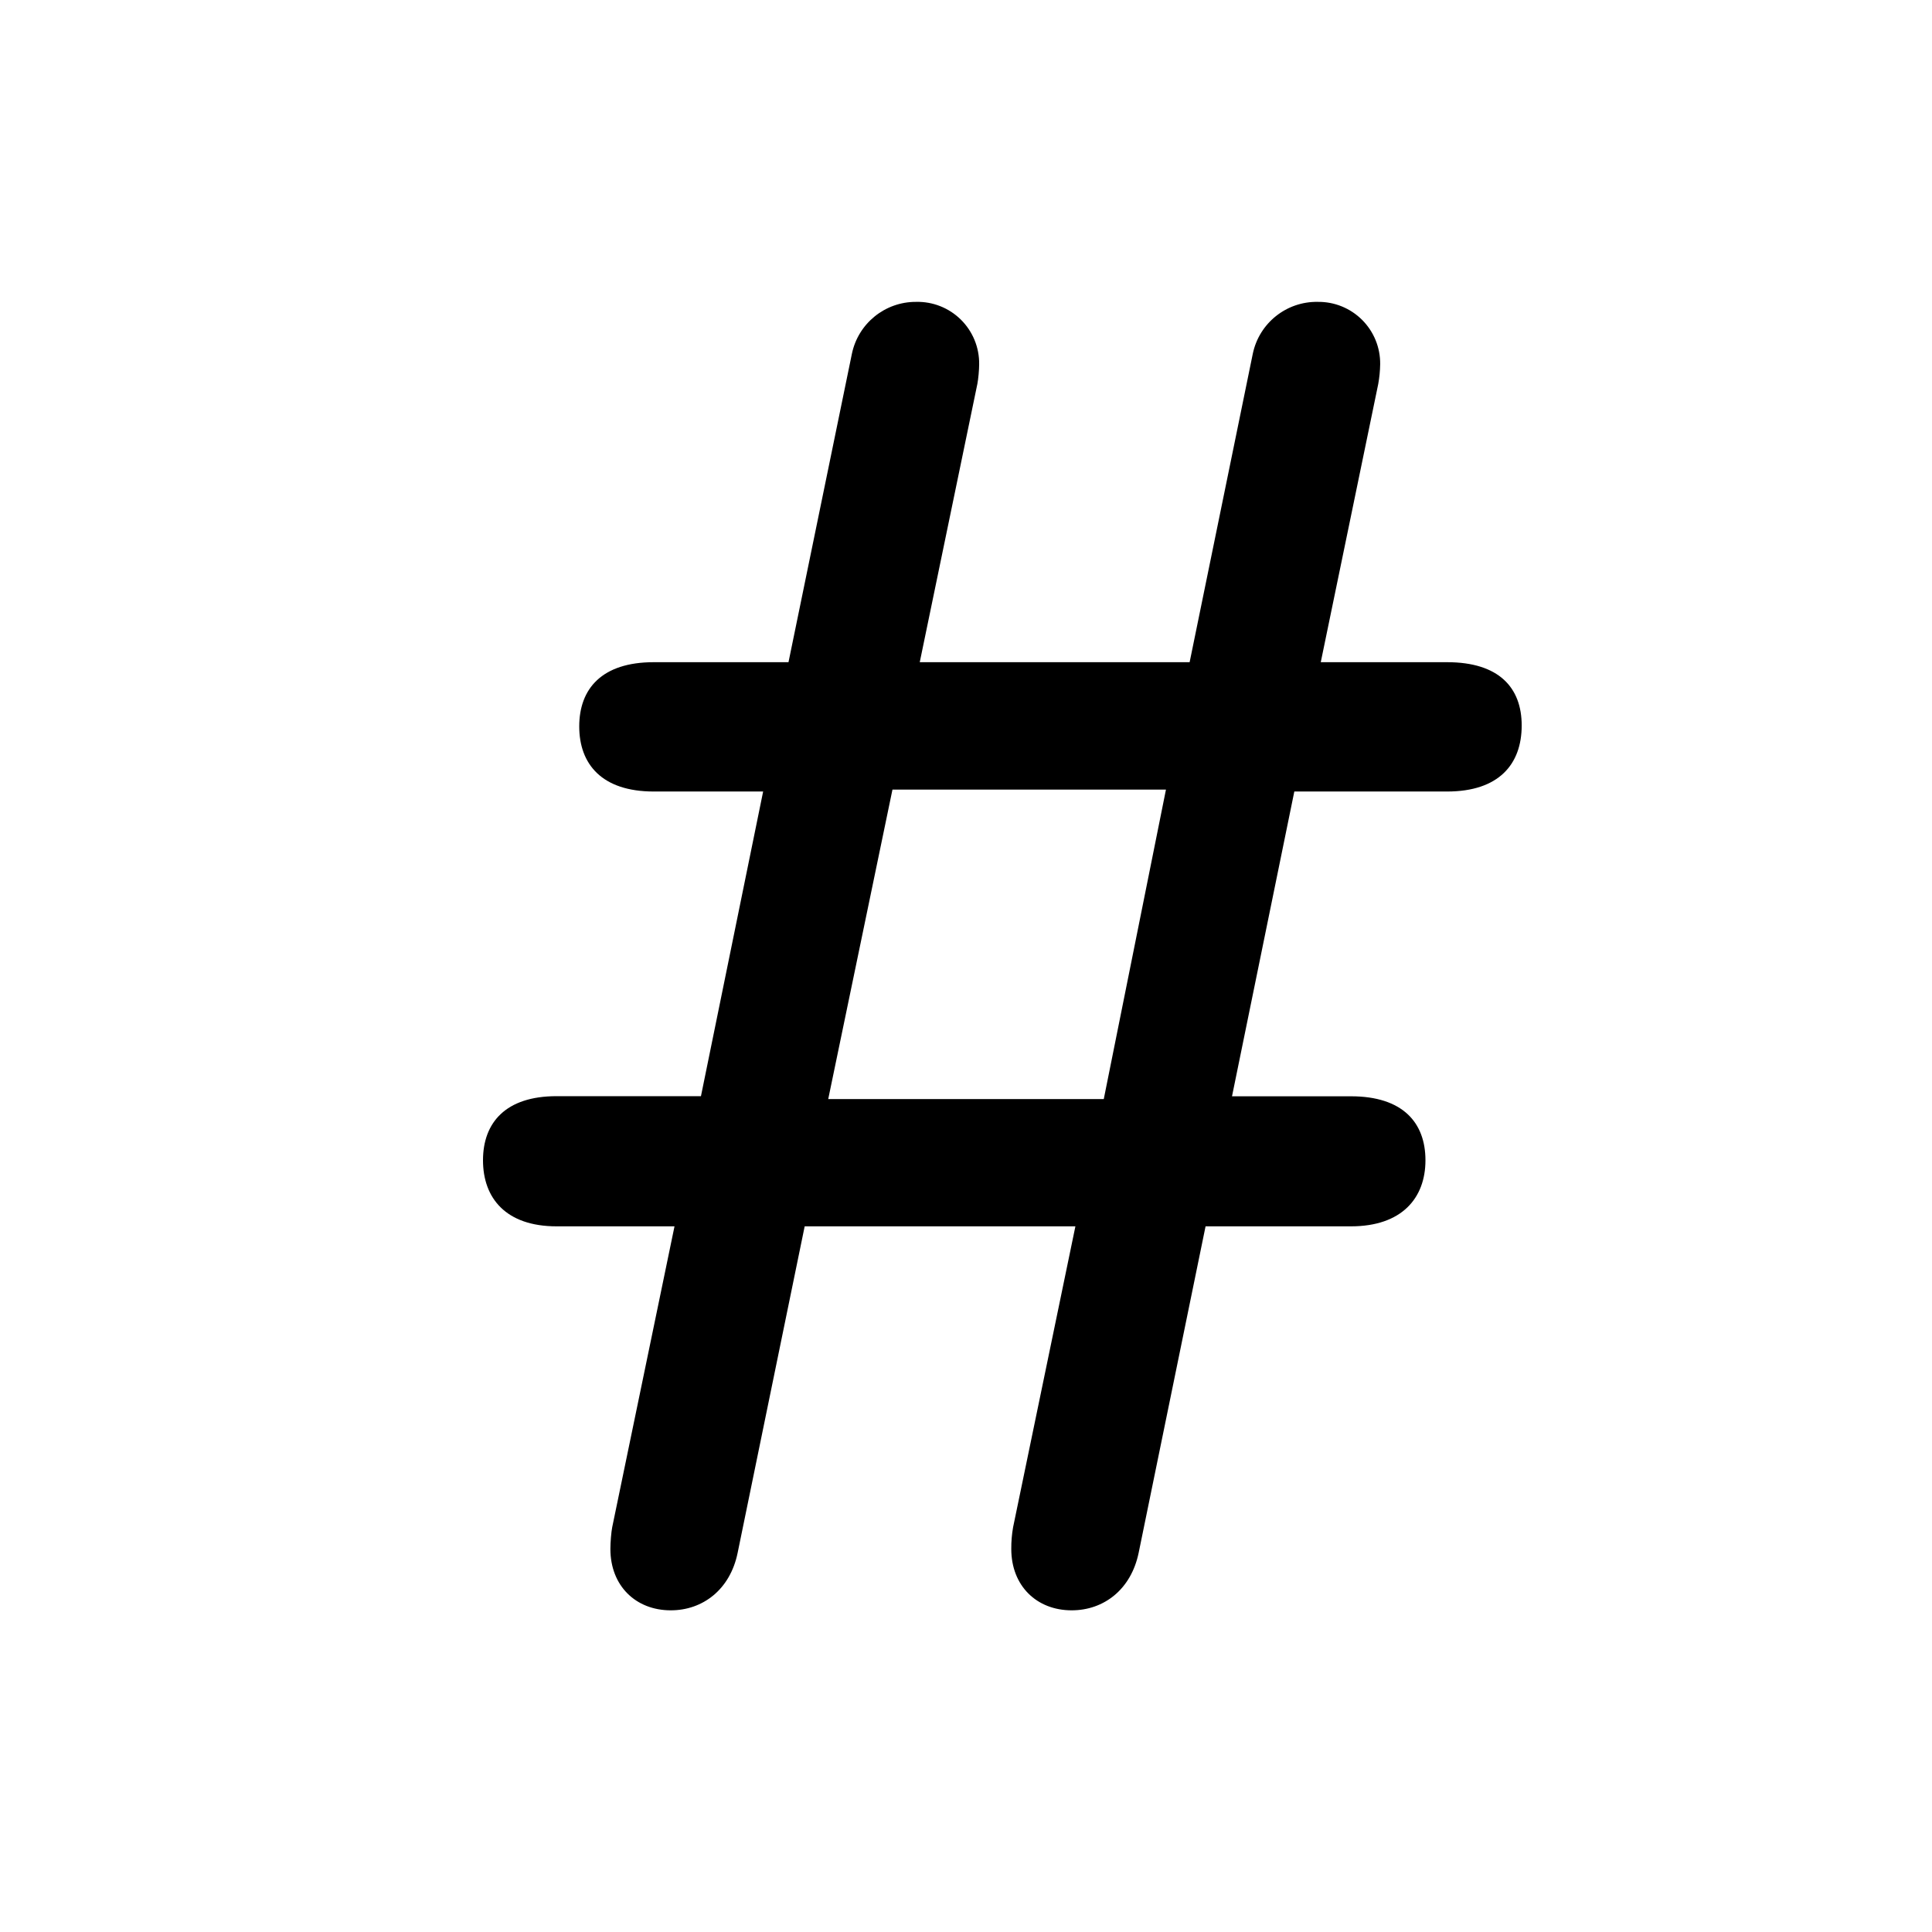
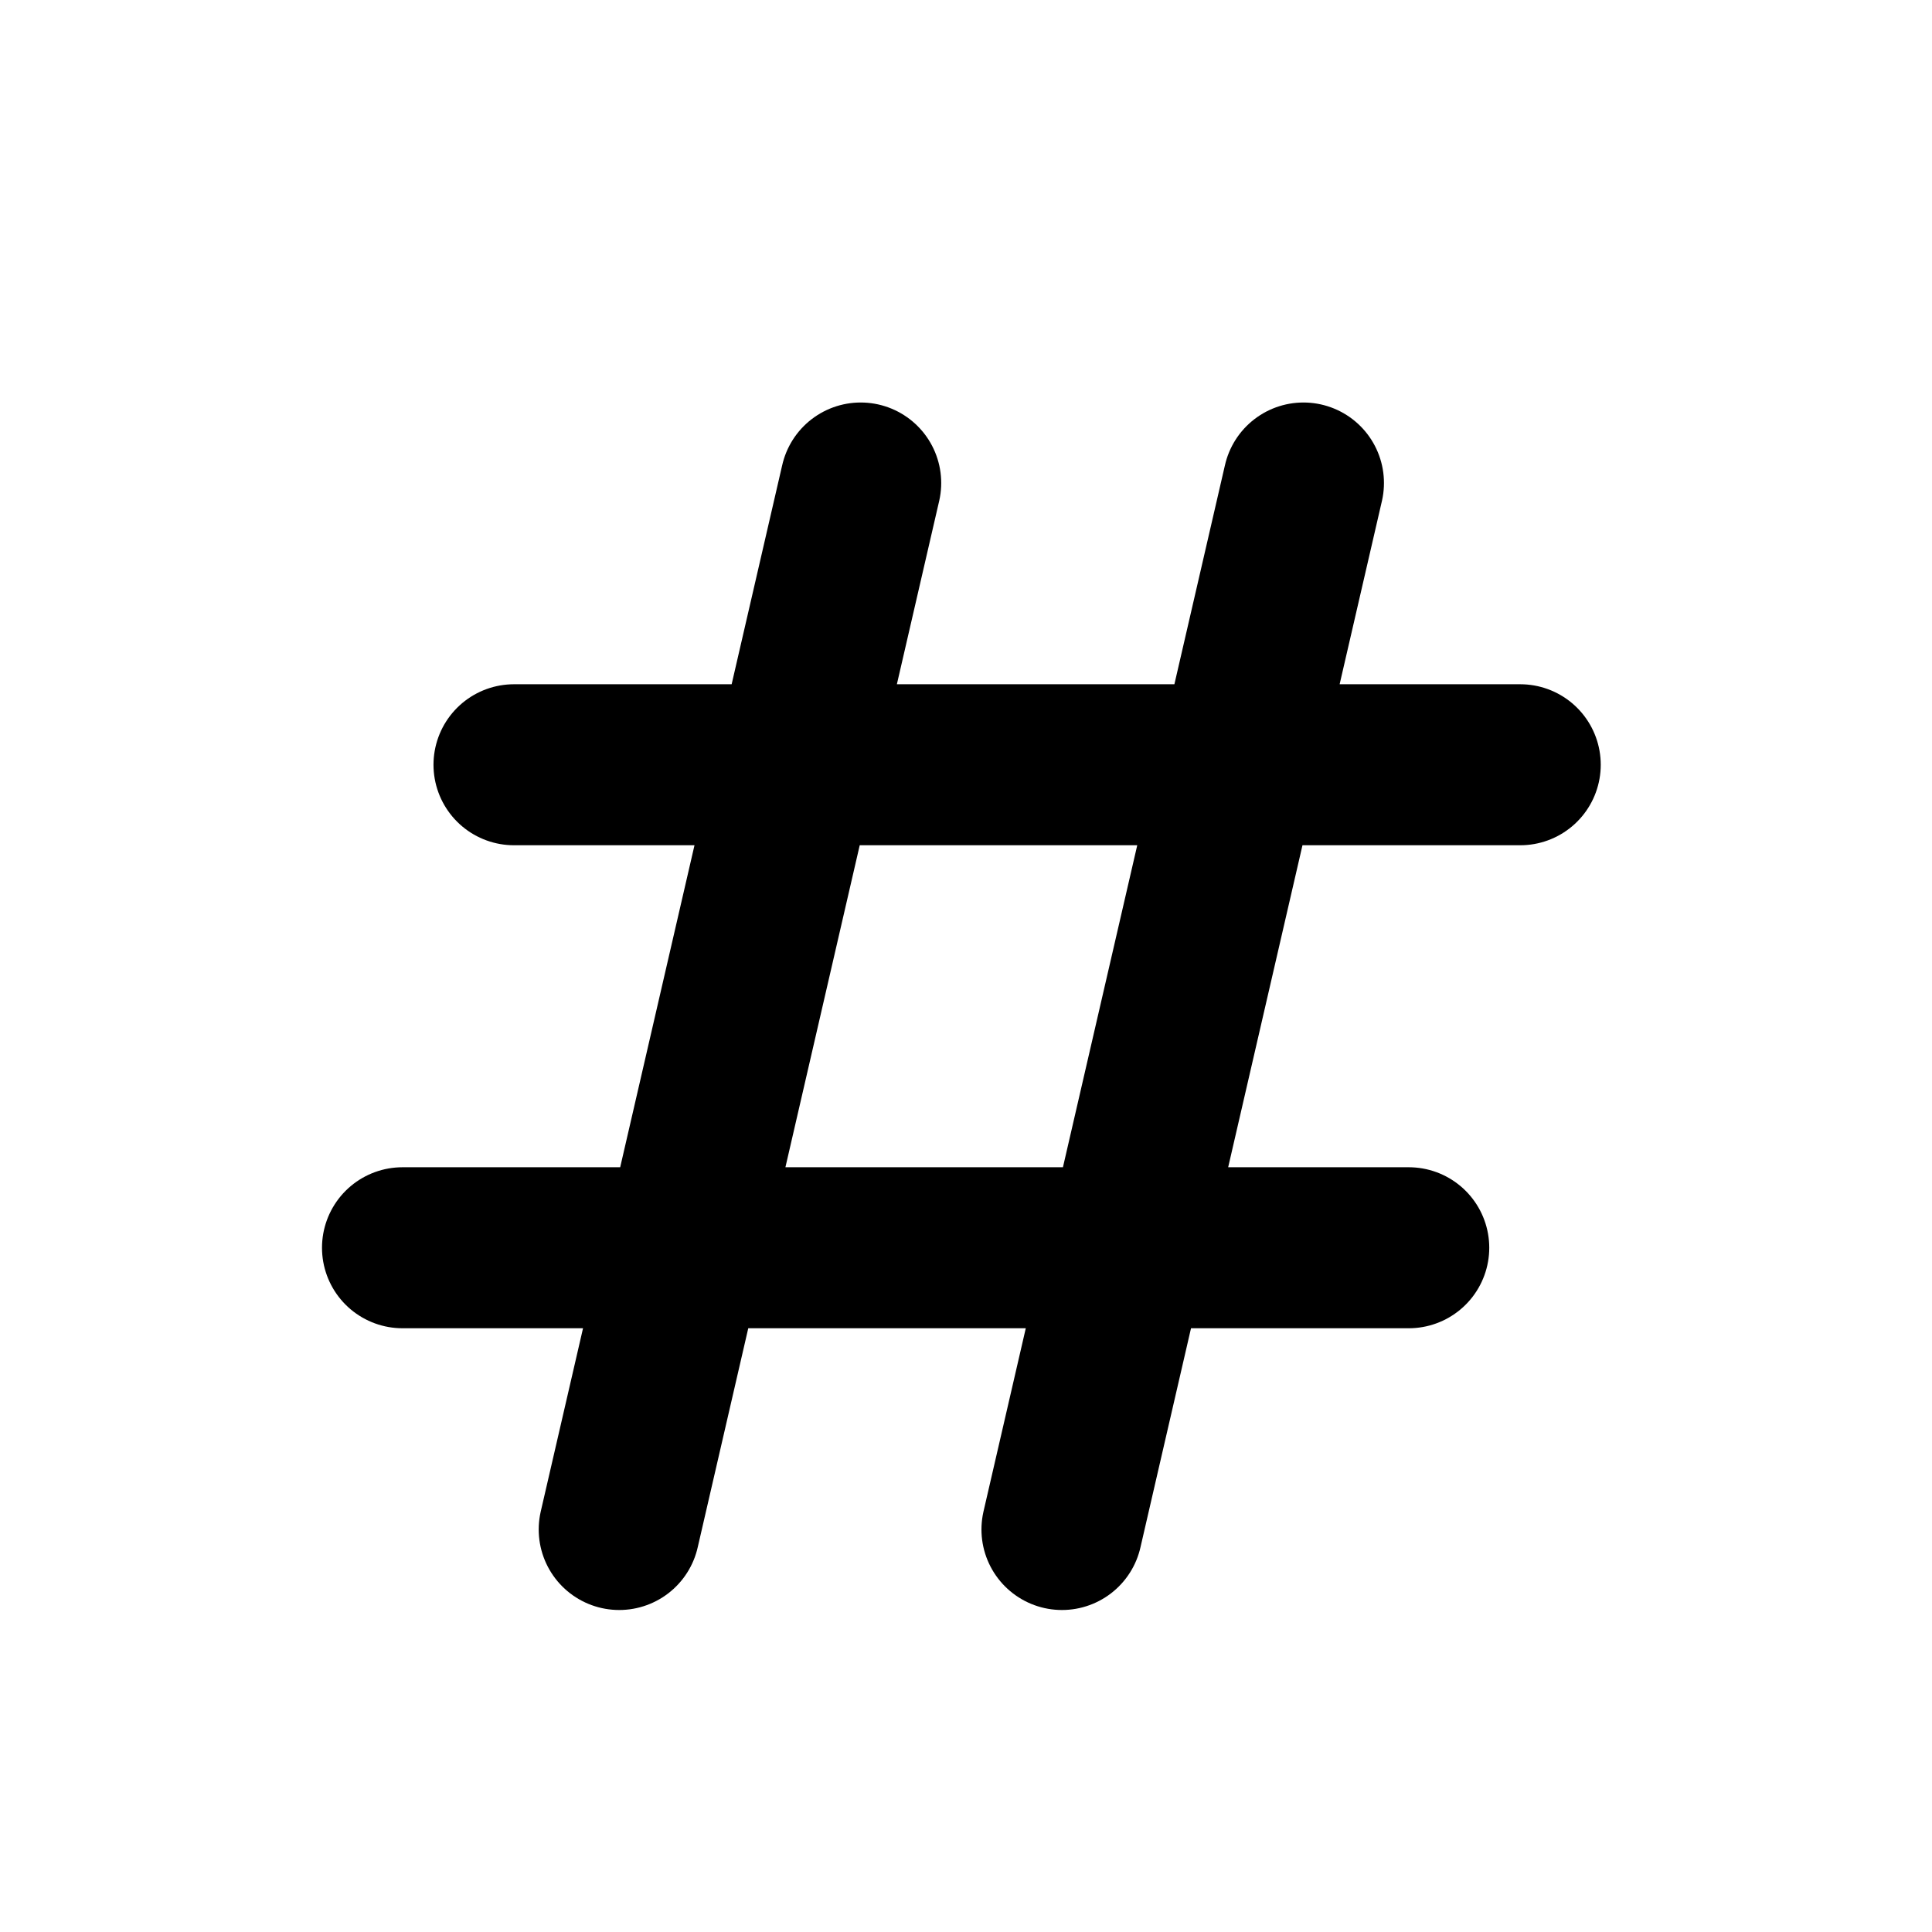
- <svg xmlns="http://www.w3.org/2000/svg" fill="currentColor" class="bi bi-hash" viewBox="0 0 16 16">
-   <path d="M8.39 12.648a1 1 0 0 0-.015.18c0 .305.21.508.5.508.266 0 .492-.172.555-.477l.554-2.703h1.204c.421 0 .617-.234.617-.547 0-.312-.188-.53-.617-.53h-.985l.516-2.524h1.265c.43 0 .618-.227.618-.547 0-.313-.188-.524-.618-.524h-1.046l.476-2.304a1 1 0 0 0 .016-.164.51.51 0 0 0-.516-.516.54.54 0 0 0-.539.43l-.523 2.554H7.617l.477-2.304c.008-.04.015-.118.015-.164a.51.51 0 0 0-.523-.516.54.54 0 0 0-.531.43L6.53 5.484H5.414c-.43 0-.617.22-.617.532s.187.539.617.539h.906l-.515 2.523H4.609c-.421 0-.609.219-.609.531s.188.547.61.547h.976l-.516 2.492c-.008.04-.015.125-.015.18 0 .305.21.508.5.508.265 0 .492-.172.554-.477l.555-2.703h2.242zm-1-6.109h2.266l-.515 2.563H6.859l.532-2.563z" />
+ <svg xmlns="http://www.w3.org/2000/svg" viewBox="0 0 24 24" fill="none">
+   <path d="M10.692 6L7.692 19M6.385 9.5H18.885M16.192 6L13.192 19M5 15.5H17.5" stroke="#000000" stroke-width="2" stroke-linecap="round" />
</svg>
